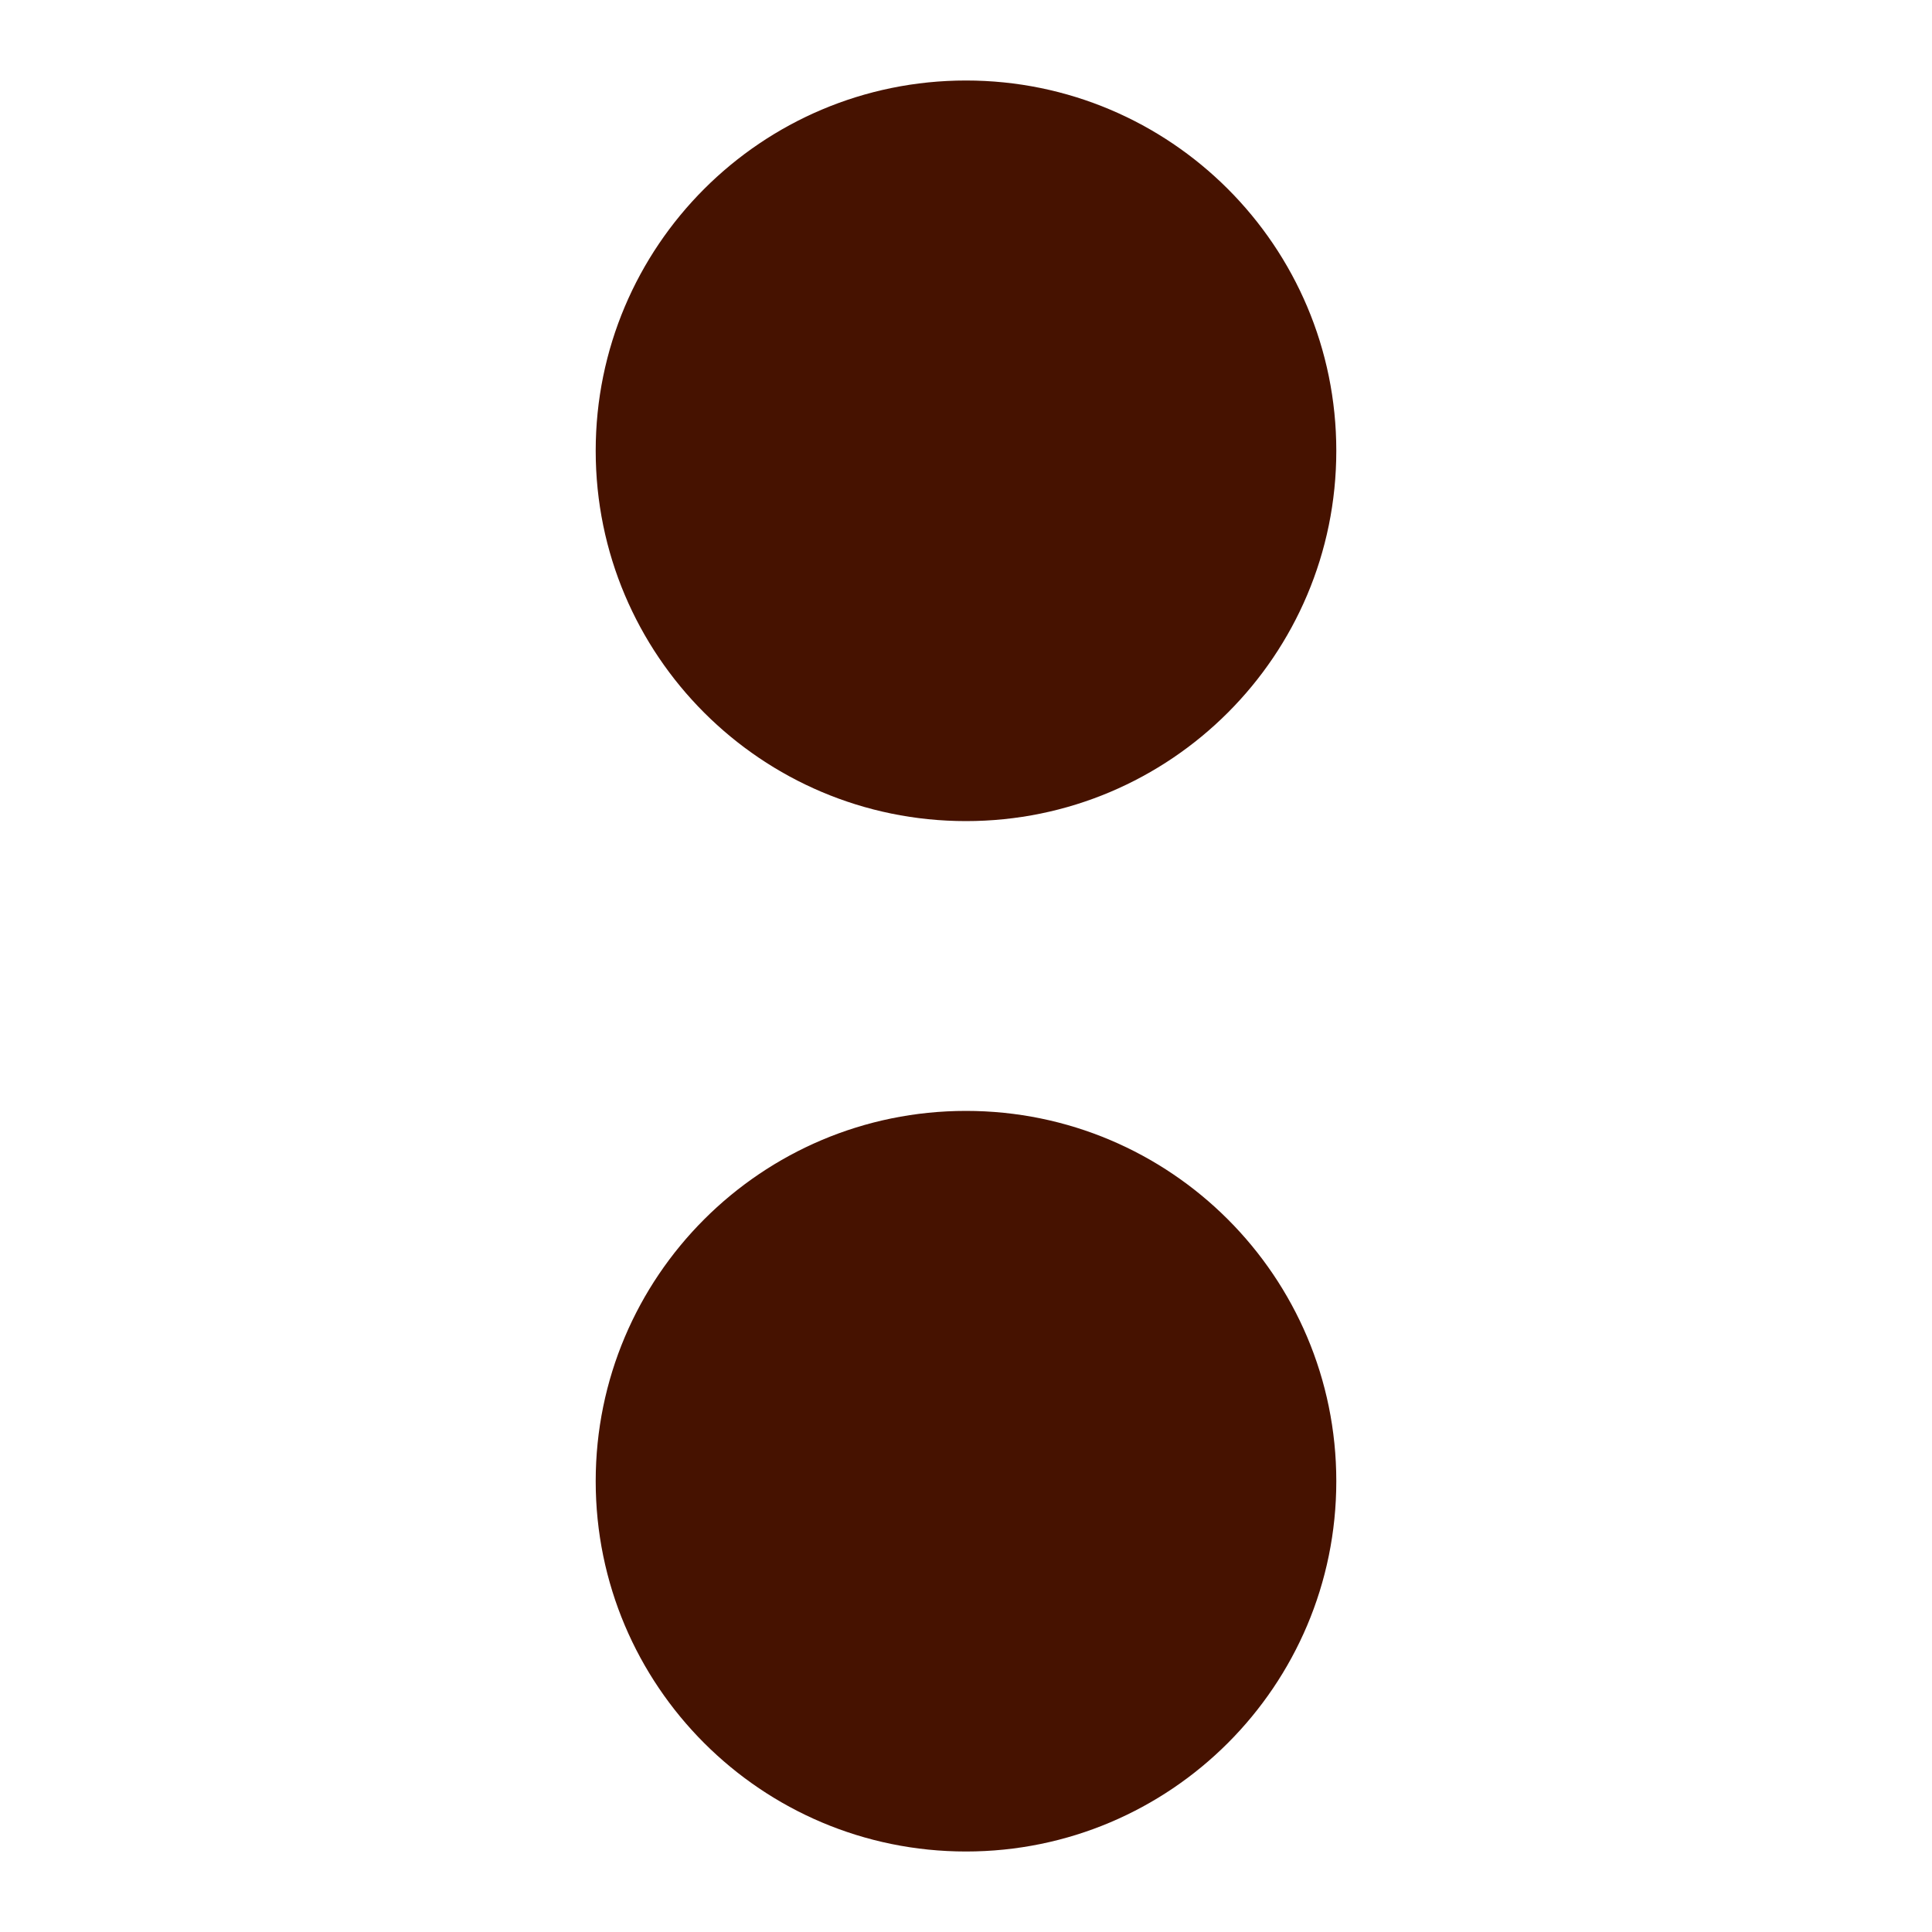
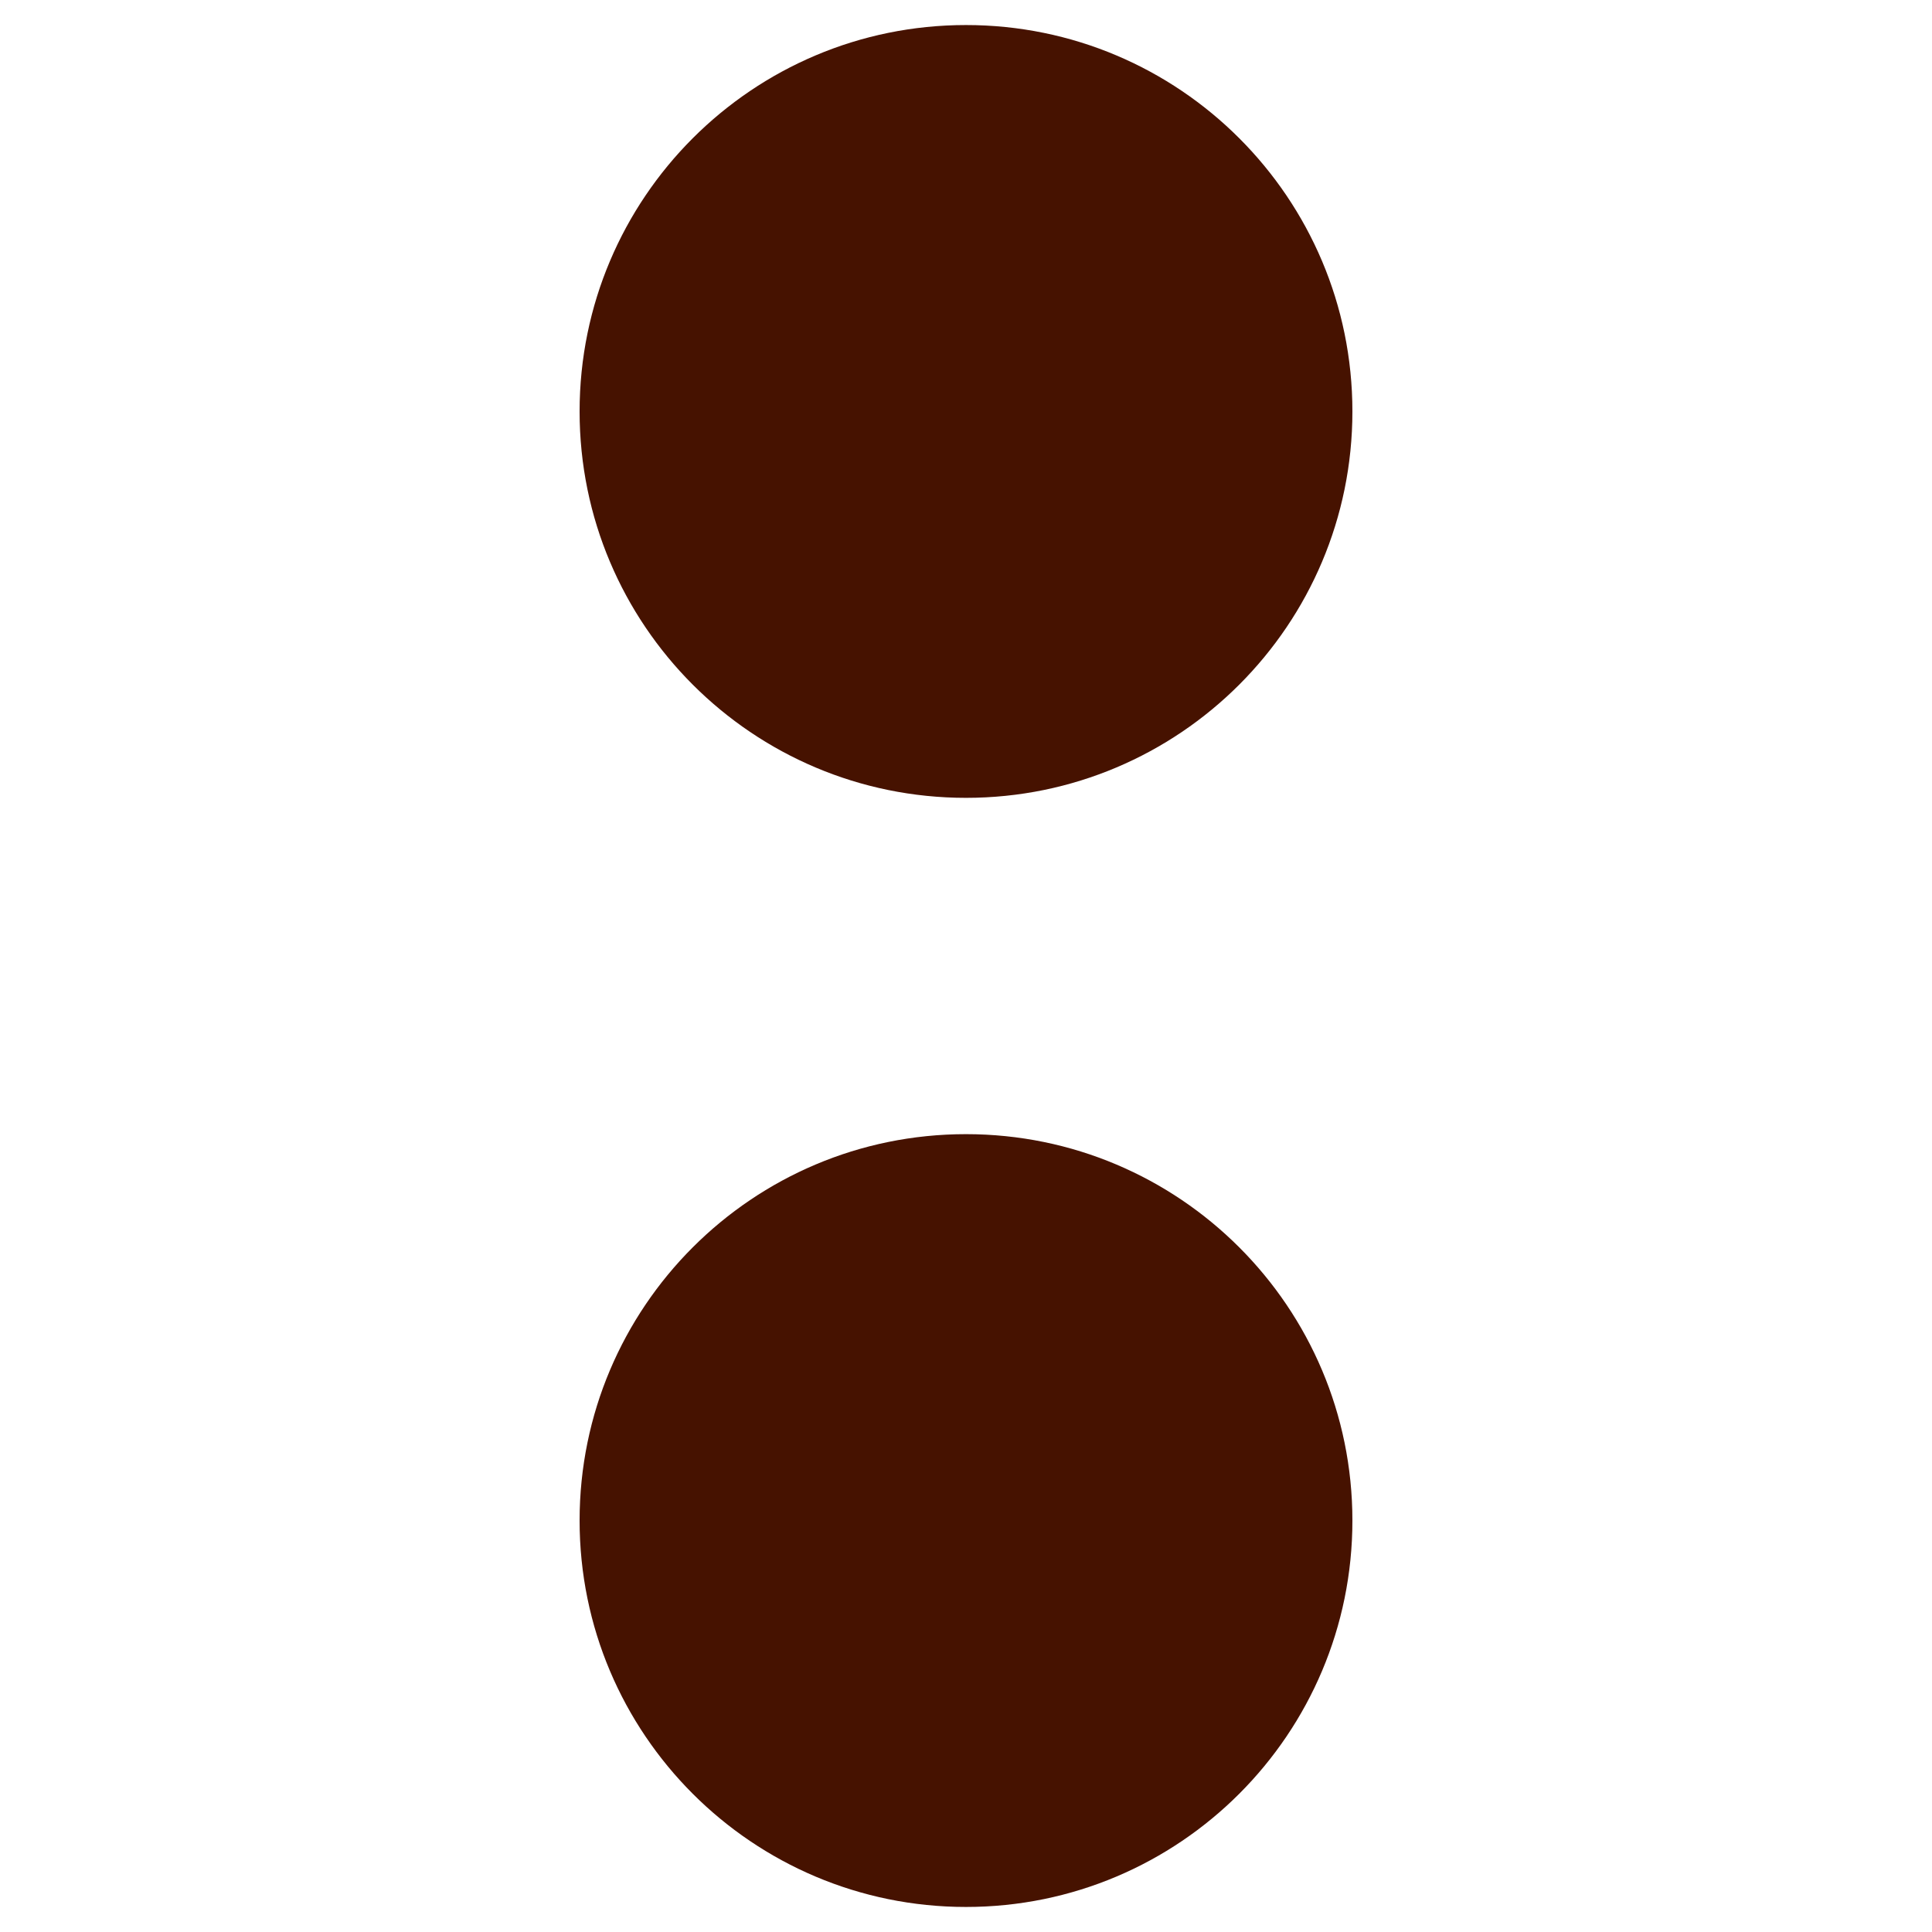
- <svg xmlns="http://www.w3.org/2000/svg" id="Layer_1" version="1.1" viewBox="0 0 12 12">
+ <svg xmlns="http://www.w3.org/2000/svg" id="Layer_1" version="1.1" viewBox="0 0 54 54">
  <defs>
    <style>
      .st0 {
        fill: #461200;
      }
    </style>
  </defs>
-   <circle class="st0" cx="6" cy="2.8" r="2.3" />
-   <circle class="st0" cx="6" cy="9.2" r="2.3" />
+   <circle class="st0" cx="27" cy="11.5" r="10.8" />
+   <circle class="st0" cx="27" cy="42.5" r="10.8" />
</svg>
